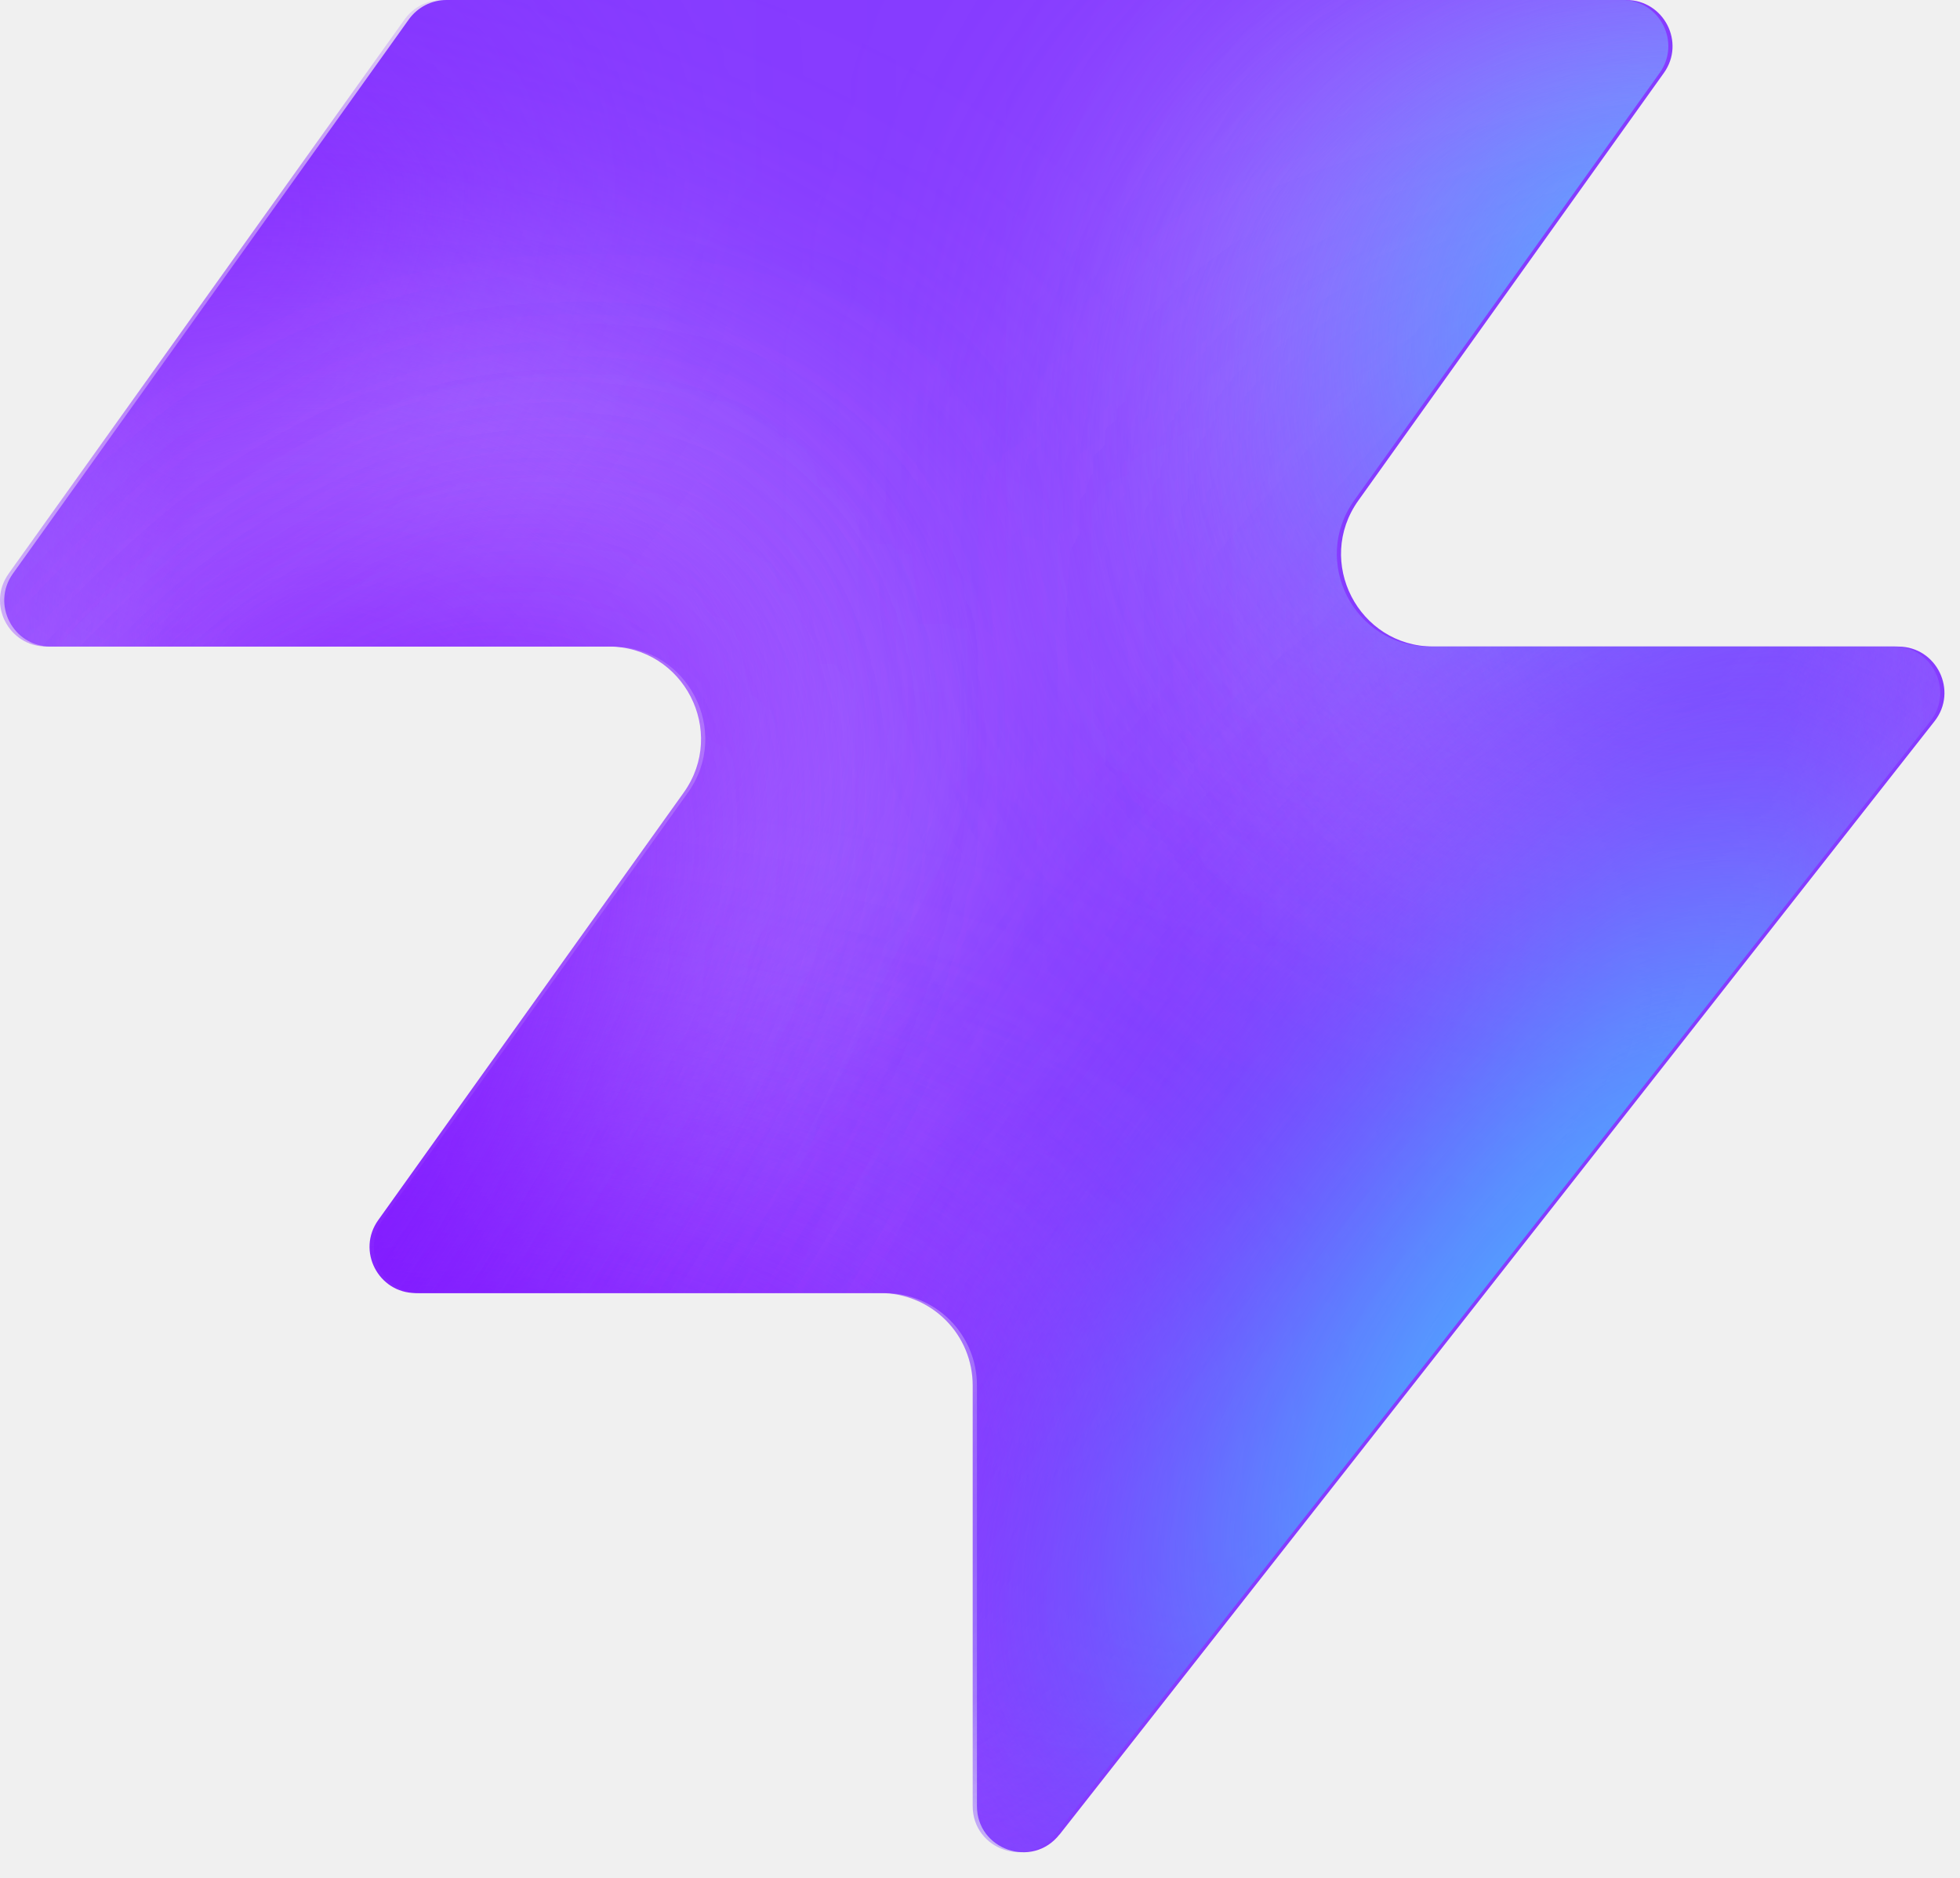
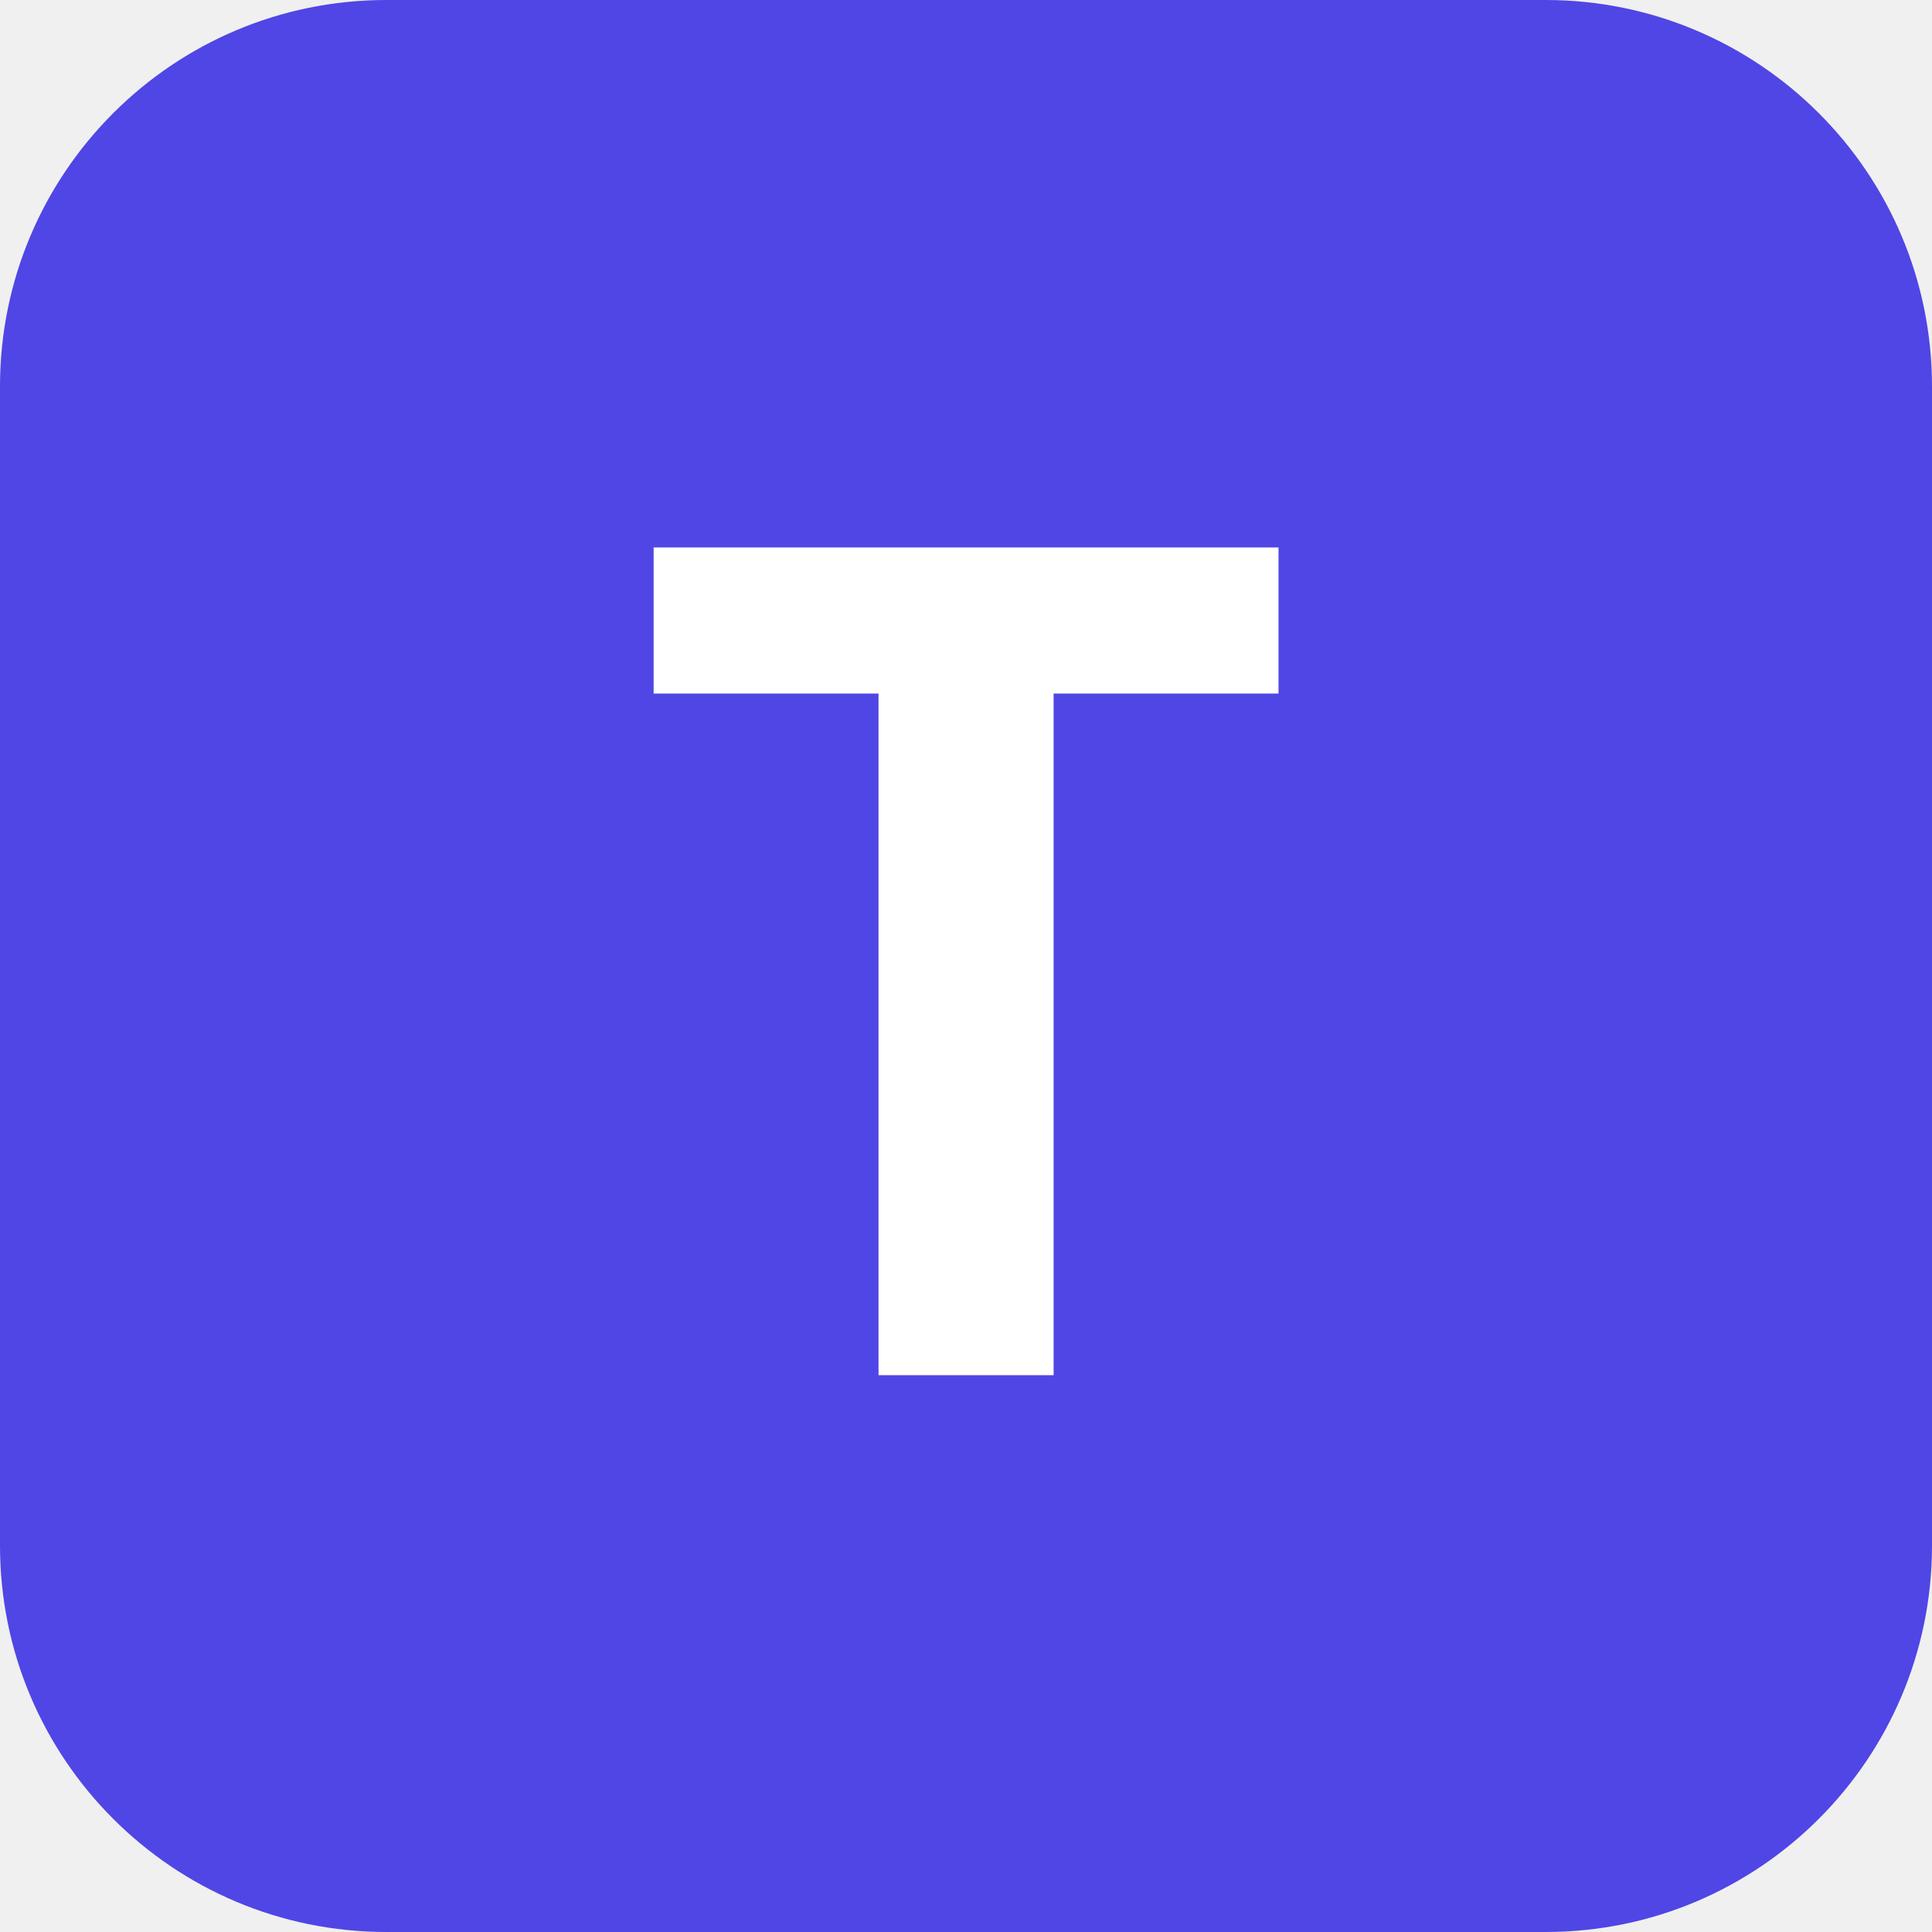
- <svg xmlns="http://www.w3.org/2000/svg" width="48" height="46" fill="none" viewBox="0 0 48 46">
-   <path fill="#863bff" d="M25.946 44.938c-.664.845-2.021.375-2.021-.698V33.937a2.26 2.26 0 0 0-2.262-2.262H10.287c-.92 0-1.456-1.04-.92-1.788l7.48-10.471c1.07-1.497 0-3.578-1.842-3.578H1.237c-.92 0-1.456-1.04-.92-1.788L10.013.474c.214-.297.556-.474.92-.474h28.894c.92 0 1.456 1.04.92 1.788l-7.48 10.471c-1.07 1.498 0 3.579 1.842 3.579h11.377c.943 0 1.473 1.088.89 1.83L25.947 44.94z" style="fill:#863bff;fill:color(display-p3 .525 .23 1);fill-opacity:1" />
-   <mask id="a" width="48" height="46" x="0" y="0" maskUnits="userSpaceOnUse" style="mask-type:alpha">
-     <path fill="#000" d="M25.842 44.938c-.664.844-2.021.375-2.021-.698V33.937a2.26 2.26 0 0 0-2.262-2.262H10.183c-.92 0-1.456-1.04-.92-1.788l7.48-10.471c1.07-1.498 0-3.579-1.842-3.579H1.133c-.92 0-1.456-1.04-.92-1.787L9.91.473c.214-.297.556-.474.92-.474h28.894c.92 0 1.456 1.04.92 1.788l-7.48 10.471c-1.07 1.498 0 3.578 1.842 3.578h11.377c.943 0 1.473 1.088.89 1.832L25.843 44.94z" style="fill:#000;fill-opacity:1" />
-   </mask>
-   <g mask="url(#a)">
-     <g filter="url(#b)">
-       <ellipse cx="5.508" cy="14.704" fill="#ede6ff" rx="5.508" ry="14.704" style="fill:#ede6ff;fill:color(display-p3 .927 .903 1);fill-opacity:1" transform="matrix(.00324 1 1 -.00324 -4.47 31.516)" />
-     </g>
-     <g filter="url(#c)">
-       <ellipse cx="10.399" cy="29.851" fill="#ede6ff" rx="10.399" ry="29.851" style="fill:#ede6ff;fill:color(display-p3 .927 .903 1);fill-opacity:1" transform="matrix(.00324 1 1 -.00324 -39.328 7.883)" />
-     </g>
-     <g filter="url(#d)">
-       <ellipse cx="5.508" cy="30.487" fill="#7e14ff" rx="5.508" ry="30.487" style="fill:#7e14ff;fill:color(display-p3 .492 .077 1);fill-opacity:1" transform="rotate(89.814 -25.913 -14.639)scale(1 -1)" />
-     </g>
-     <g filter="url(#e)">
-       <ellipse cx="5.508" cy="30.599" fill="#7e14ff" rx="5.508" ry="30.599" style="fill:#7e14ff;fill:color(display-p3 .492 .077 1);fill-opacity:1" transform="rotate(89.814 -32.644 -3.334)scale(1 -1)" />
-     </g>
-     <g filter="url(#f)">
-       <ellipse cx="5.508" cy="30.599" fill="#7e14ff" rx="5.508" ry="30.599" style="fill:#7e14ff;fill:color(display-p3 .492 .077 1);fill-opacity:1" transform="matrix(.00324 1 1 -.00324 -34.34 30.47)" />
-     </g>
-     <g filter="url(#g)">
-       <ellipse cx="14.072" cy="22.078" fill="#ede6ff" rx="14.072" ry="22.078" style="fill:#ede6ff;fill:color(display-p3 .927 .903 1);fill-opacity:1" transform="rotate(93.35 24.506 48.493)scale(-1 1)" />
-     </g>
-     <g filter="url(#h)">
-       <ellipse cx="3.47" cy="21.501" fill="#7e14ff" rx="3.47" ry="21.501" style="fill:#7e14ff;fill:color(display-p3 .492 .077 1);fill-opacity:1" transform="rotate(89.009 28.708 47.59)scale(-1 1)" />
-     </g>
-     <g filter="url(#i)">
-       <ellipse cx="3.47" cy="21.501" fill="#7e14ff" rx="3.47" ry="21.501" style="fill:#7e14ff;fill:color(display-p3 .492 .077 1);fill-opacity:1" transform="rotate(89.009 28.708 47.59)scale(-1 1)" />
-     </g>
-     <g filter="url(#j)">
-       <ellipse cx=".387" cy="8.972" fill="#7e14ff" rx="4.407" ry="29.108" style="fill:#7e14ff;fill:color(display-p3 .492 .077 1);fill-opacity:1" transform="rotate(39.51 .387 8.972)" />
-     </g>
-     <g filter="url(#k)">
-       <ellipse cx="47.523" cy="-6.092" fill="#7e14ff" rx="4.407" ry="29.108" style="fill:#7e14ff;fill:color(display-p3 .492 .077 1);fill-opacity:1" transform="rotate(37.892 47.523 -6.092)" />
-     </g>
-     <g filter="url(#l)">
-       <ellipse cx="41.412" cy="6.333" fill="#47bfff" rx="5.971" ry="9.665" style="fill:#47bfff;fill:color(display-p3 .28 .748 1);fill-opacity:1" transform="rotate(37.892 41.412 6.333)" />
-     </g>
-     <g filter="url(#m)">
-       <ellipse cx="-1.879" cy="38.332" fill="#7e14ff" rx="4.407" ry="29.108" style="fill:#7e14ff;fill:color(display-p3 .492 .077 1);fill-opacity:1" transform="rotate(37.892 -1.88 38.332)" />
-     </g>
-     <g filter="url(#n)">
-       <ellipse cx="-1.879" cy="38.332" fill="#7e14ff" rx="4.407" ry="29.108" style="fill:#7e14ff;fill:color(display-p3 .492 .077 1);fill-opacity:1" transform="rotate(37.892 -1.88 38.332)" />
-     </g>
-     <g filter="url(#o)">
-       <ellipse cx="35.651" cy="29.907" fill="#7e14ff" rx="4.407" ry="29.108" style="fill:#7e14ff;fill:color(display-p3 .492 .077 1);fill-opacity:1" transform="rotate(37.892 35.651 29.907)" />
-     </g>
-     <g filter="url(#p)">
-       <ellipse cx="38.418" cy="32.4" fill="#47bfff" rx="5.971" ry="15.297" style="fill:#47bfff;fill:color(display-p3 .28 .748 1);fill-opacity:1" transform="rotate(37.892 38.418 32.4)" />
-     </g>
-   </g>
-   <defs>
-     <filter id="b" width="60.045" height="41.654" x="-19.77" y="16.149" color-interpolation-filters="sRGB" filterUnits="userSpaceOnUse">
-       <feFlood flood-opacity="0" result="BackgroundImageFix" />
-       <feBlend in="SourceGraphic" in2="BackgroundImageFix" result="shape" />
-       <feGaussianBlur result="effect1_foregroundBlur_2002_17158" stdDeviation="7.659" />
-     </filter>
-     <filter id="c" width="90.34" height="51.437" x="-54.613" y="-7.533" color-interpolation-filters="sRGB" filterUnits="userSpaceOnUse">
-       <feFlood flood-opacity="0" result="BackgroundImageFix" />
-       <feBlend in="SourceGraphic" in2="BackgroundImageFix" result="shape" />
-       <feGaussianBlur result="effect1_foregroundBlur_2002_17158" stdDeviation="7.659" />
-     </filter>
-     <filter id="d" width="79.355" height="29.4" x="-49.64" y="2.03" color-interpolation-filters="sRGB" filterUnits="userSpaceOnUse">
-       <feFlood flood-opacity="0" result="BackgroundImageFix" />
-       <feBlend in="SourceGraphic" in2="BackgroundImageFix" result="shape" />
-       <feGaussianBlur result="effect1_foregroundBlur_2002_17158" stdDeviation="4.596" />
-     </filter>
-     <filter id="e" width="79.579" height="29.4" x="-45.045" y="20.029" color-interpolation-filters="sRGB" filterUnits="userSpaceOnUse">
-       <feFlood flood-opacity="0" result="BackgroundImageFix" />
-       <feBlend in="SourceGraphic" in2="BackgroundImageFix" result="shape" />
-       <feGaussianBlur result="effect1_foregroundBlur_2002_17158" stdDeviation="4.596" />
-     </filter>
-     <filter id="f" width="79.579" height="29.4" x="-43.513" y="21.178" color-interpolation-filters="sRGB" filterUnits="userSpaceOnUse">
-       <feFlood flood-opacity="0" result="BackgroundImageFix" />
-       <feBlend in="SourceGraphic" in2="BackgroundImageFix" result="shape" />
-       <feGaussianBlur result="effect1_foregroundBlur_2002_17158" stdDeviation="4.596" />
-     </filter>
-     <filter id="g" width="74.749" height="58.852" x="15.756" y="-17.901" color-interpolation-filters="sRGB" filterUnits="userSpaceOnUse">
-       <feFlood flood-opacity="0" result="BackgroundImageFix" />
-       <feBlend in="SourceGraphic" in2="BackgroundImageFix" result="shape" />
-       <feGaussianBlur result="effect1_foregroundBlur_2002_17158" stdDeviation="7.659" />
-     </filter>
-     <filter id="h" width="61.377" height="25.362" x="23.548" y="2.284" color-interpolation-filters="sRGB" filterUnits="userSpaceOnUse">
-       <feFlood flood-opacity="0" result="BackgroundImageFix" />
-       <feBlend in="SourceGraphic" in2="BackgroundImageFix" result="shape" />
-       <feGaussianBlur result="effect1_foregroundBlur_2002_17158" stdDeviation="4.596" />
-     </filter>
-     <filter id="i" width="61.377" height="25.362" x="23.548" y="2.284" color-interpolation-filters="sRGB" filterUnits="userSpaceOnUse">
-       <feFlood flood-opacity="0" result="BackgroundImageFix" />
-       <feBlend in="SourceGraphic" in2="BackgroundImageFix" result="shape" />
-       <feGaussianBlur result="effect1_foregroundBlur_2002_17158" stdDeviation="4.596" />
-     </filter>
-     <filter id="j" width="56.045" height="63.649" x="-27.636" y="-22.853" color-interpolation-filters="sRGB" filterUnits="userSpaceOnUse">
-       <feFlood flood-opacity="0" result="BackgroundImageFix" />
-       <feBlend in="SourceGraphic" in2="BackgroundImageFix" result="shape" />
-       <feGaussianBlur result="effect1_foregroundBlur_2002_17158" stdDeviation="4.596" />
-     </filter>
-     <filter id="k" width="54.814" height="64.646" x="20.116" y="-38.415" color-interpolation-filters="sRGB" filterUnits="userSpaceOnUse">
-       <feFlood flood-opacity="0" result="BackgroundImageFix" />
-       <feBlend in="SourceGraphic" in2="BackgroundImageFix" result="shape" />
-       <feGaussianBlur result="effect1_foregroundBlur_2002_17158" stdDeviation="4.596" />
-     </filter>
-     <filter id="l" width="33.541" height="35.313" x="24.641" y="-11.323" color-interpolation-filters="sRGB" filterUnits="userSpaceOnUse">
-       <feFlood flood-opacity="0" result="BackgroundImageFix" />
-       <feBlend in="SourceGraphic" in2="BackgroundImageFix" result="shape" />
-       <feGaussianBlur result="effect1_foregroundBlur_2002_17158" stdDeviation="4.596" />
-     </filter>
-     <filter id="m" width="54.814" height="64.646" x="-29.286" y="6.009" color-interpolation-filters="sRGB" filterUnits="userSpaceOnUse">
-       <feFlood flood-opacity="0" result="BackgroundImageFix" />
-       <feBlend in="SourceGraphic" in2="BackgroundImageFix" result="shape" />
-       <feGaussianBlur result="effect1_foregroundBlur_2002_17158" stdDeviation="4.596" />
-     </filter>
-     <filter id="n" width="54.814" height="64.646" x="-29.286" y="6.009" color-interpolation-filters="sRGB" filterUnits="userSpaceOnUse">
-       <feFlood flood-opacity="0" result="BackgroundImageFix" />
-       <feBlend in="SourceGraphic" in2="BackgroundImageFix" result="shape" />
-       <feGaussianBlur result="effect1_foregroundBlur_2002_17158" stdDeviation="4.596" />
-     </filter>
-     <filter id="o" width="54.814" height="64.646" x="8.244" y="-2.416" color-interpolation-filters="sRGB" filterUnits="userSpaceOnUse">
-       <feFlood flood-opacity="0" result="BackgroundImageFix" />
-       <feBlend in="SourceGraphic" in2="BackgroundImageFix" result="shape" />
-       <feGaussianBlur result="effect1_foregroundBlur_2002_17158" stdDeviation="4.596" />
-     </filter>
-     <filter id="p" width="39.409" height="43.623" x="18.713" y="10.588" color-interpolation-filters="sRGB" filterUnits="userSpaceOnUse">
-       <feFlood flood-opacity="0" result="BackgroundImageFix" />
-       <feBlend in="SourceGraphic" in2="BackgroundImageFix" result="shape" />
-       <feGaussianBlur result="effect1_foregroundBlur_2002_17158" stdDeviation="4.596" />
-     </filter>
-   </defs>
+ <svg xmlns="http://www.w3.org/2000/svg" viewBox="0 0 100 100">
+   <rect width="100" height="100" rx="20" fill="#4f46e5" />
+   <text x="50%" y="50%" dominant-baseline="middle" text-anchor="middle" font-family="system-ui, sans-serif" font-weight="900" font-size="60" fill="white">T</text>
</svg>
